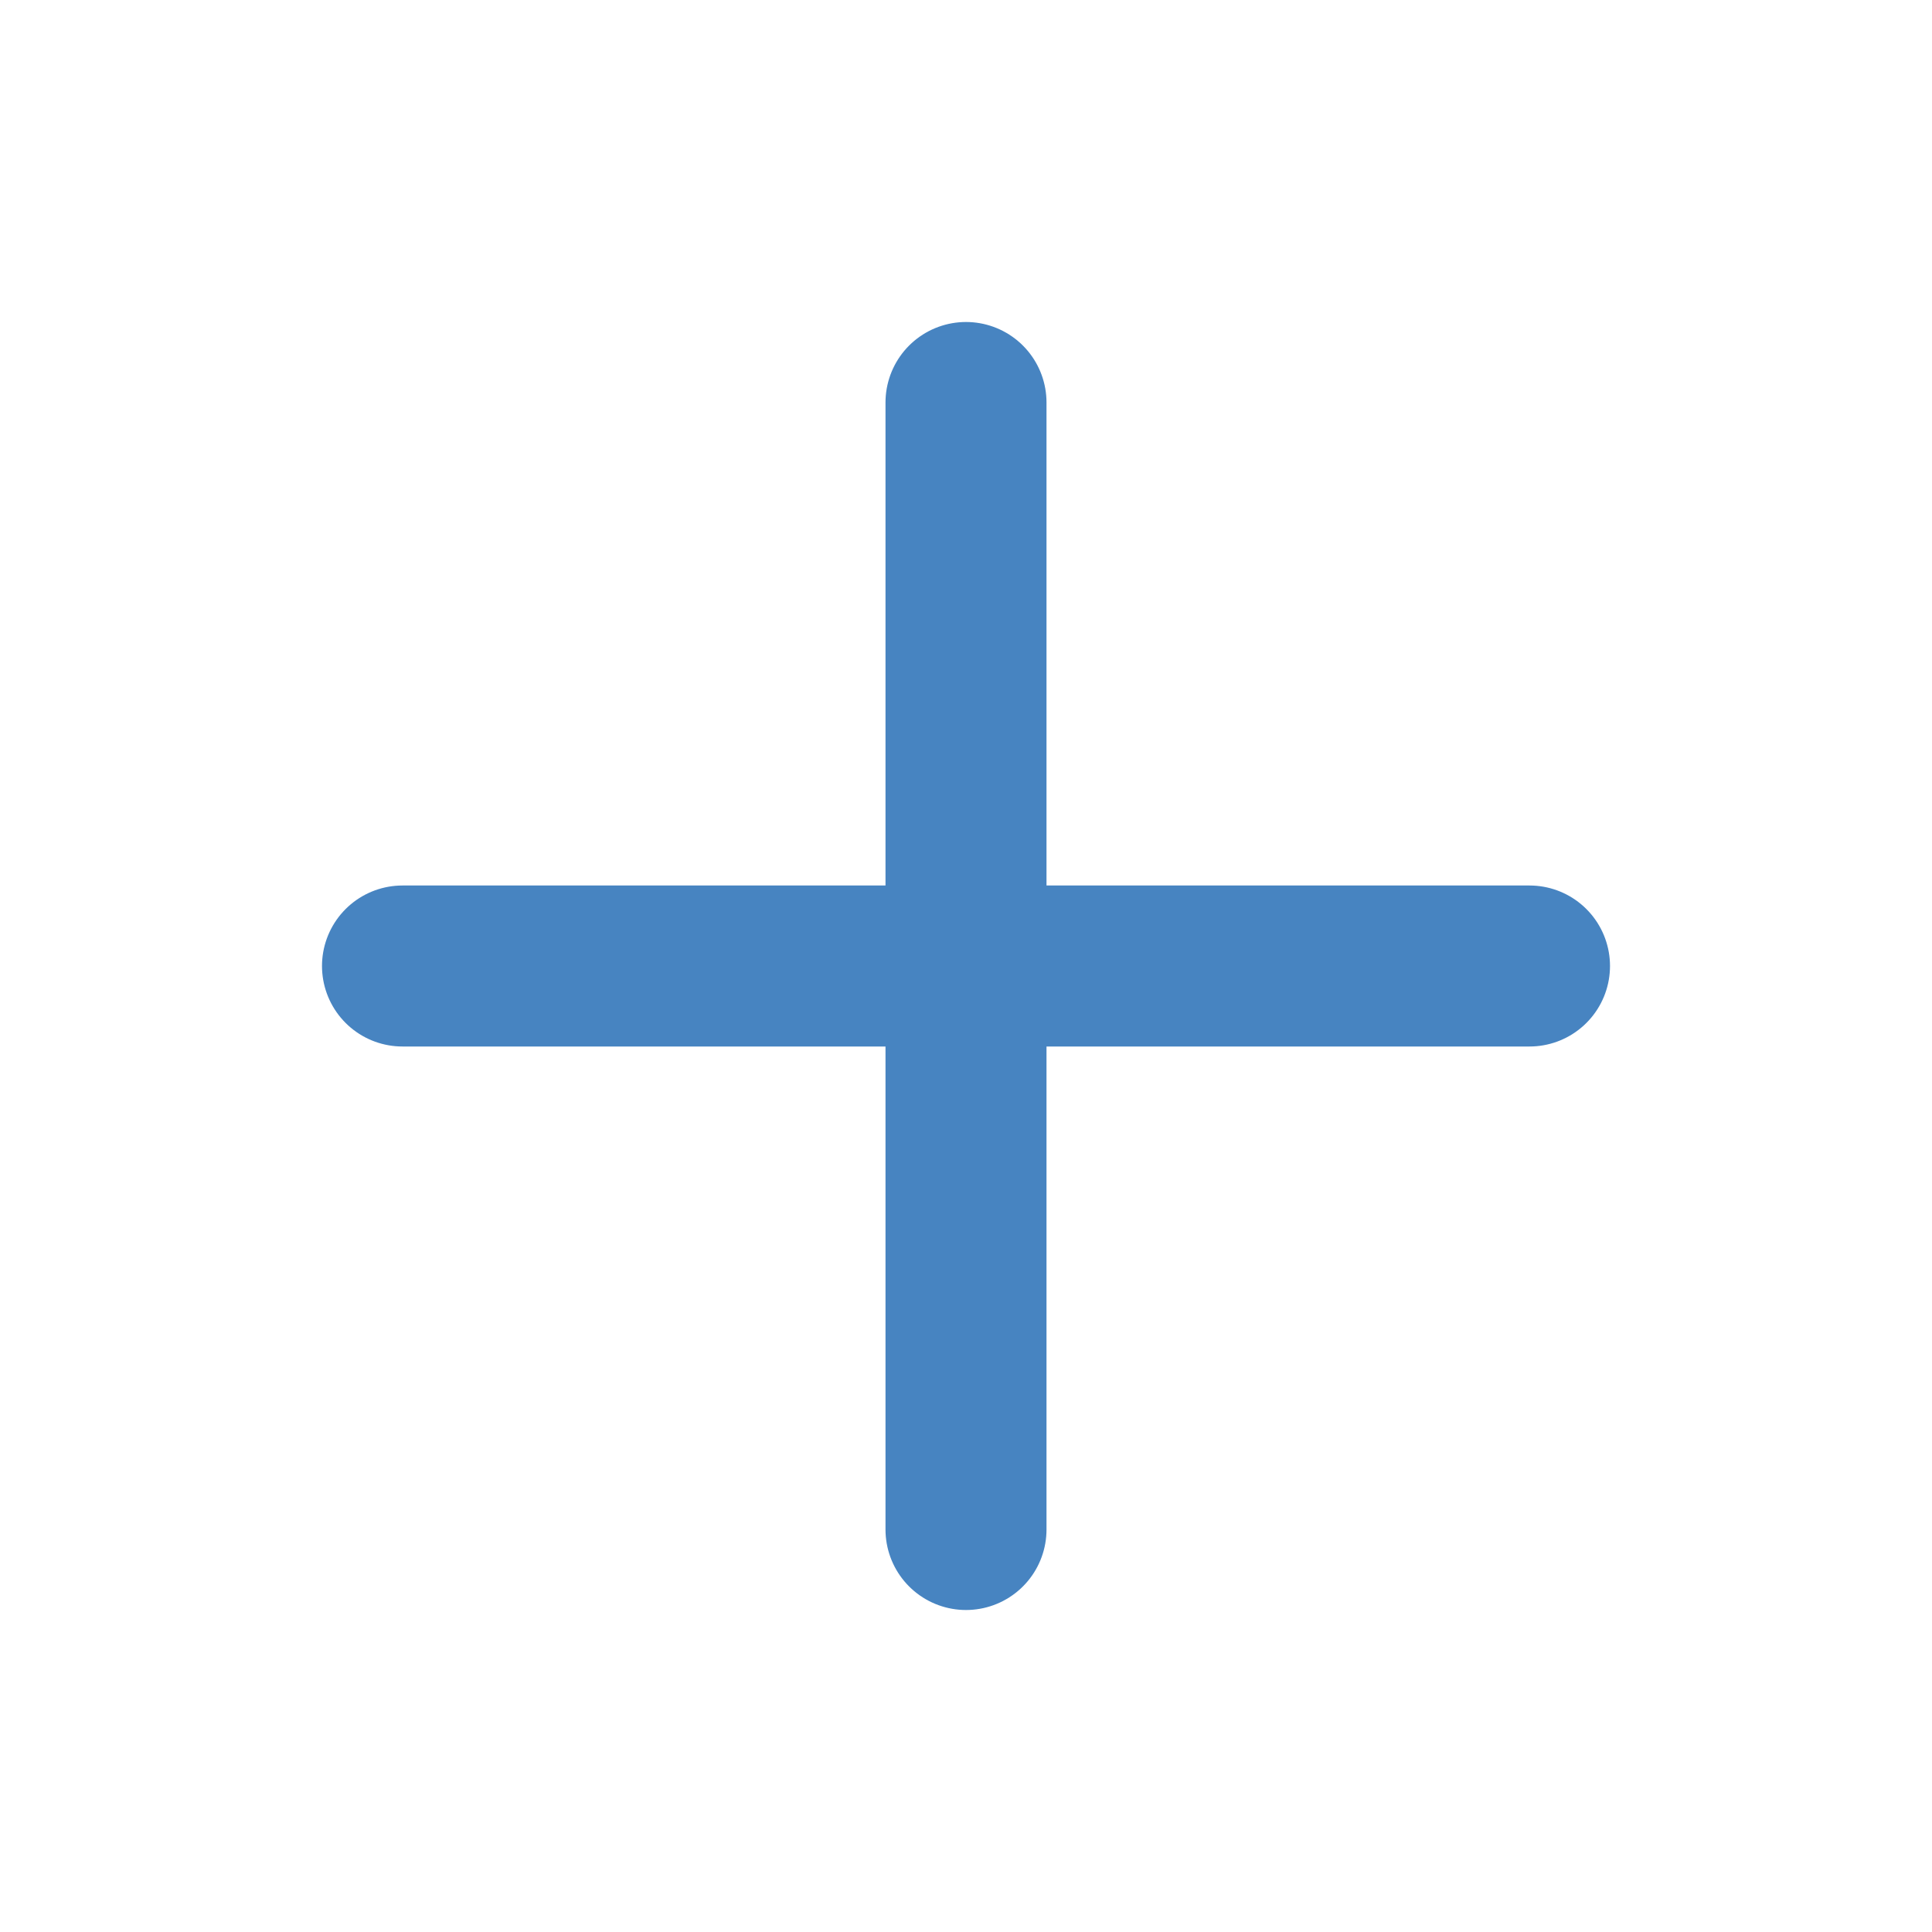
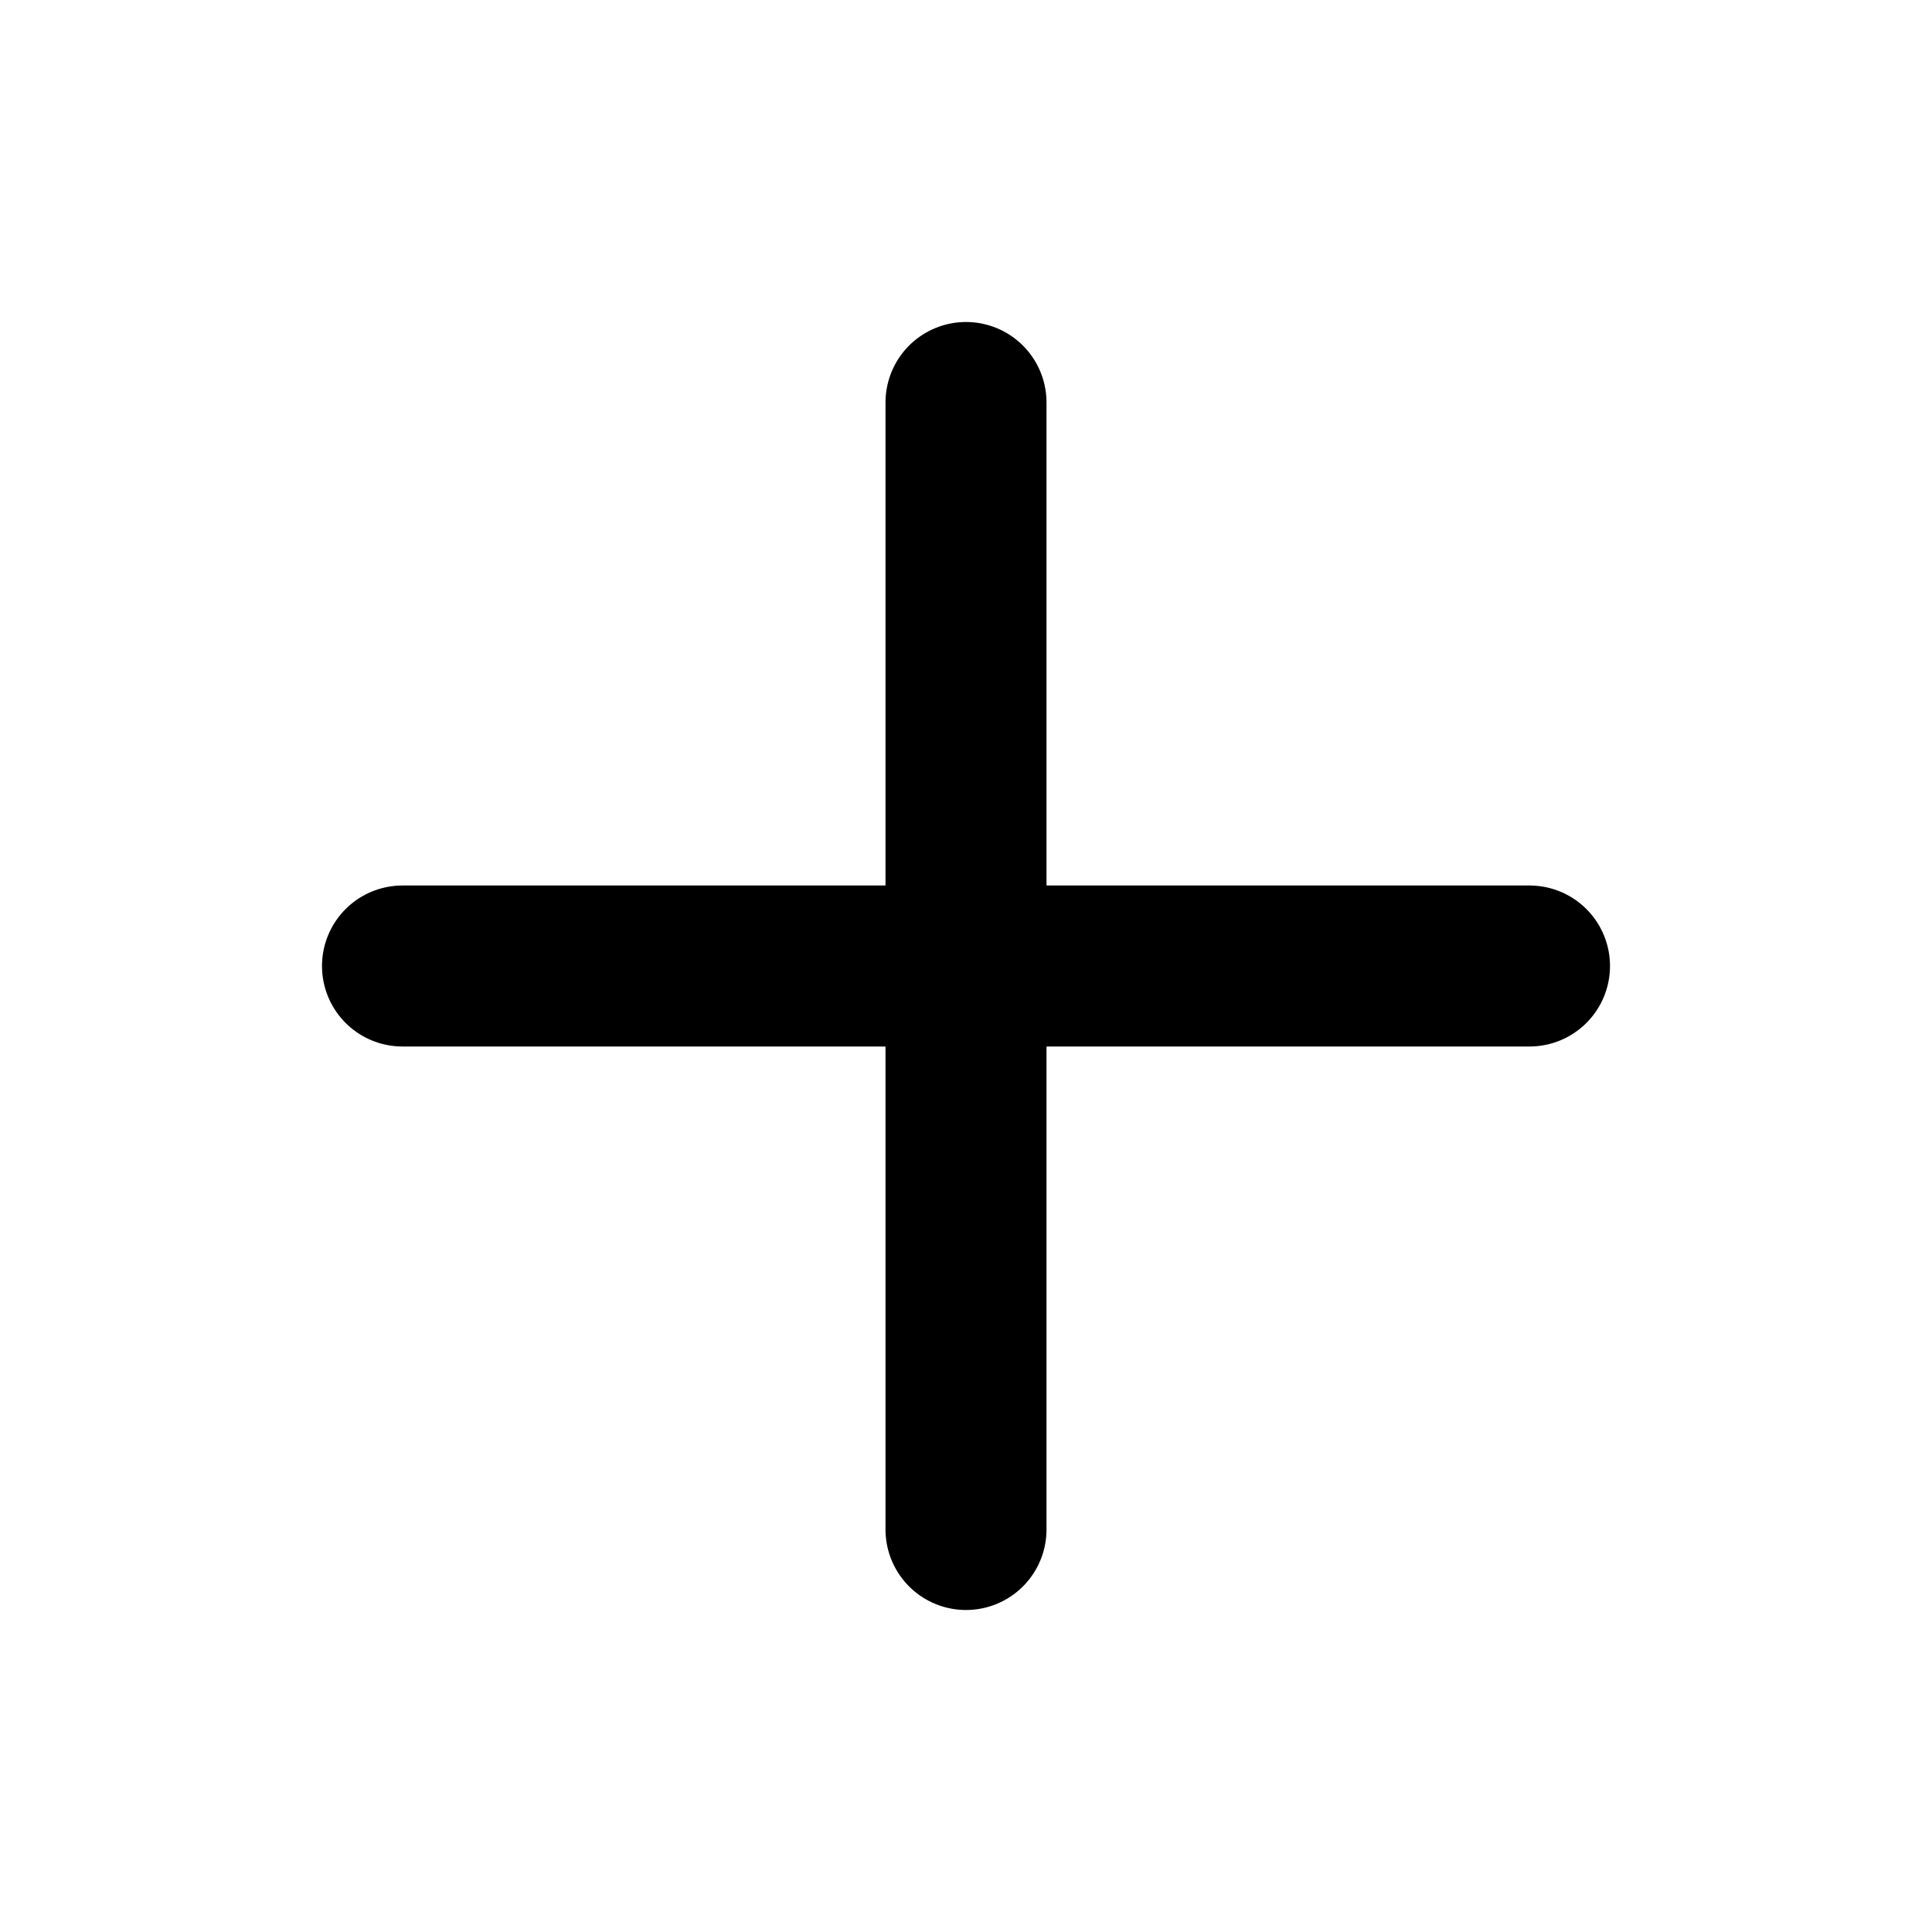
<svg xmlns="http://www.w3.org/2000/svg" width="24" height="24" viewBox="0 0 24 24" fill="none">
-   <path d="M12 5V19" stroke="#4784C1" stroke-width="2" stroke-linecap="round" stroke-linejoin="round" />
-   <path d="M5 12H19" stroke="#4784C1" stroke-width="2" stroke-linecap="round" stroke-linejoin="round" />
+   <path d="M12 5V19" stroke="currentColor" stroke-width="2" stroke-linecap="round" stroke-linejoin="round" />
+   <path d="M5 12H19" stroke="currentColor" stroke-width="2" stroke-linecap="round" stroke-linejoin="round" />
</svg>
